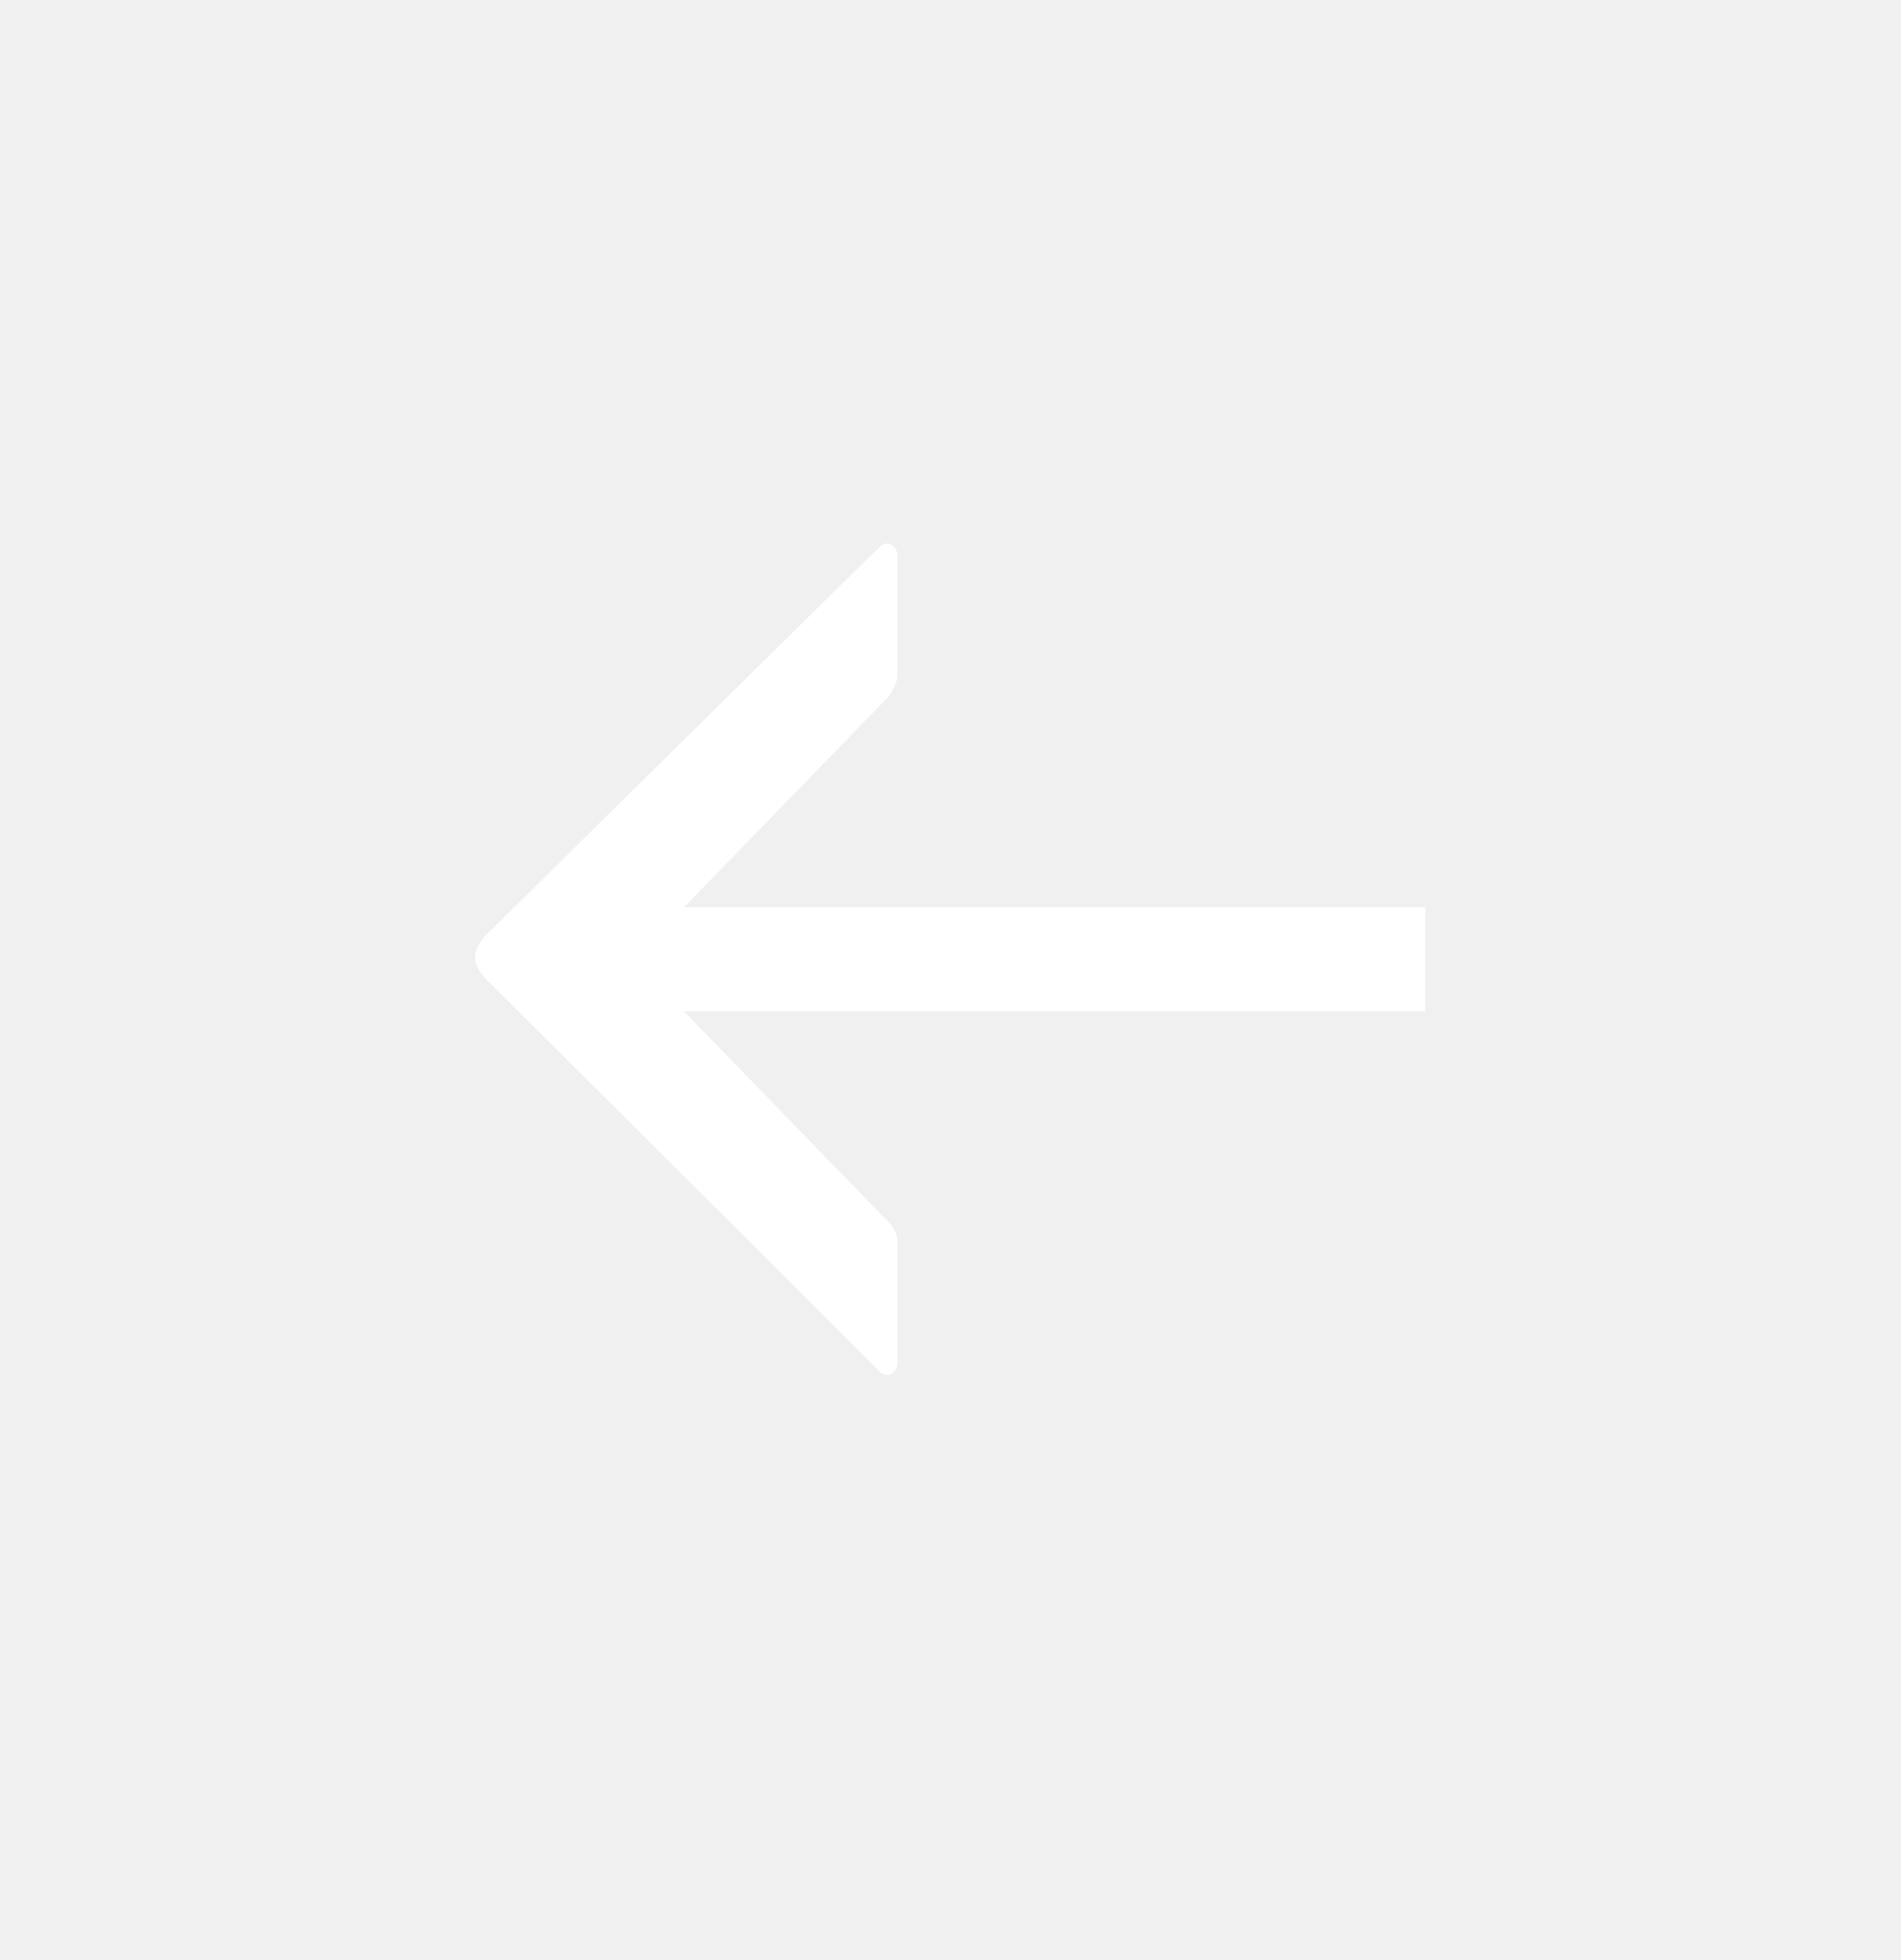
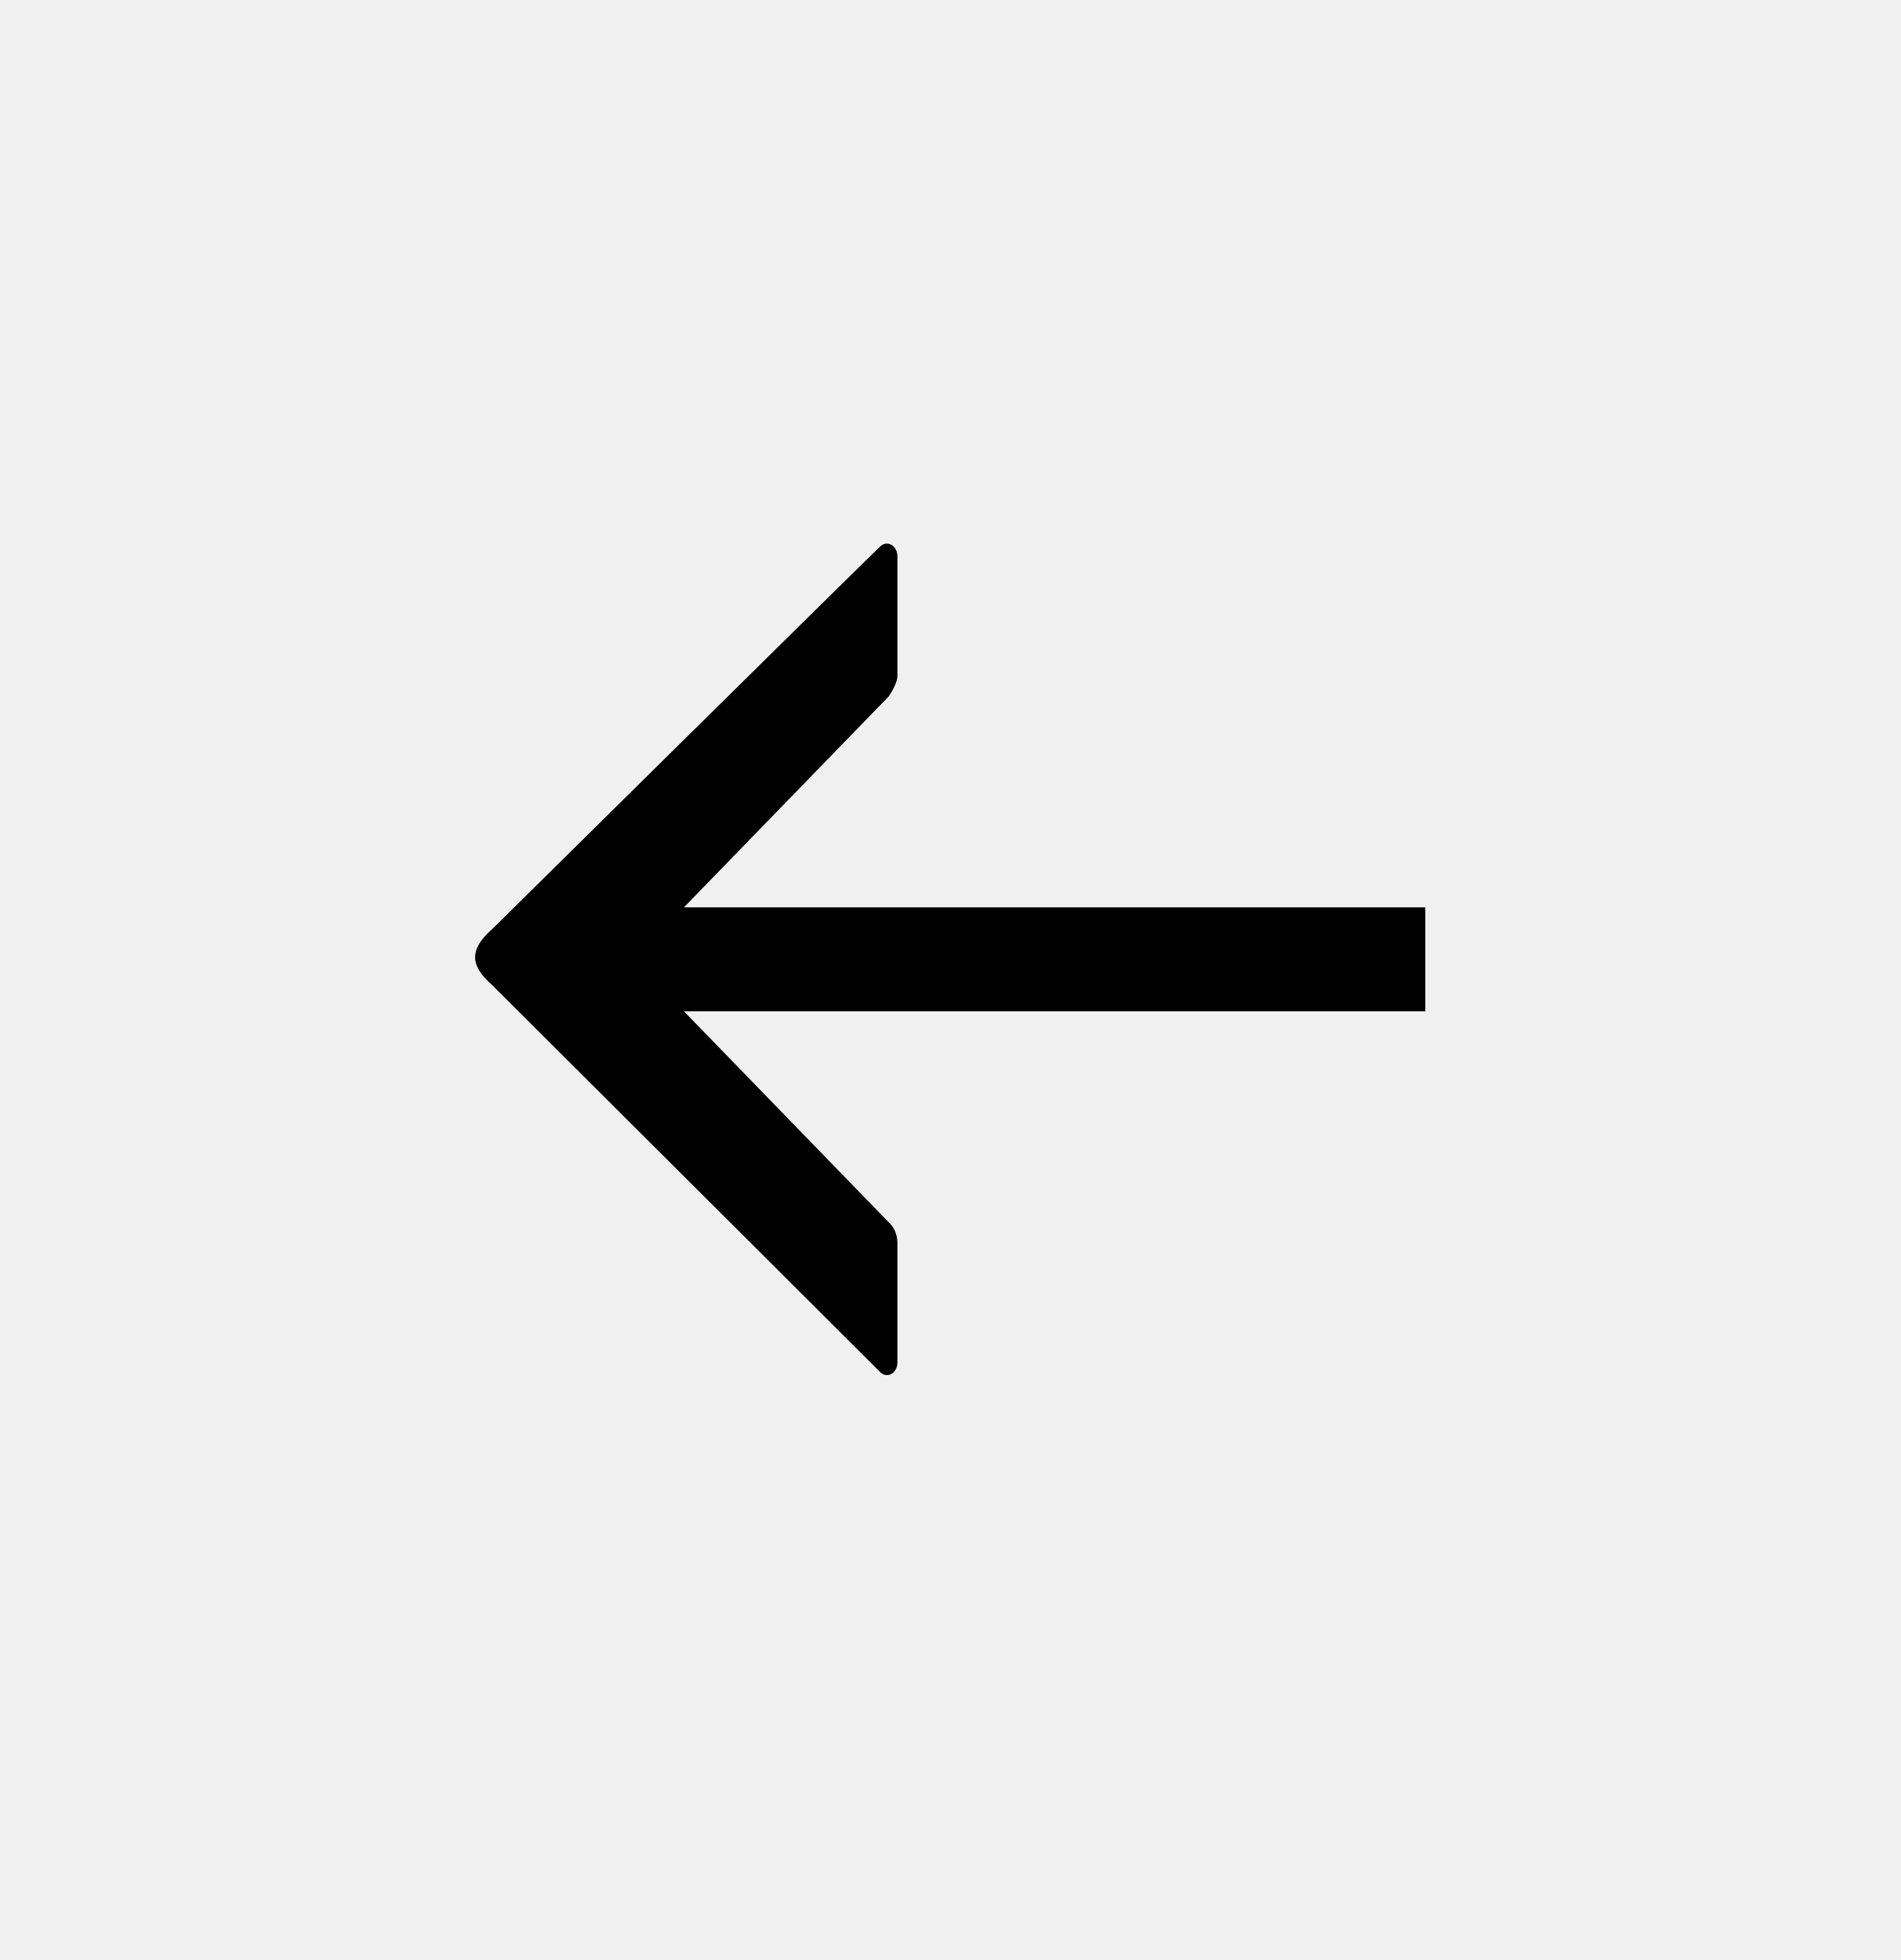
<svg xmlns="http://www.w3.org/2000/svg" width="32" height="33" viewBox="0 0 32 33" fill="none">
-   <path fill-rule="evenodd" clip-rule="evenodd" d="M15.111 20.927L15.111 22.938C15.111 23.113 14.947 23.215 14.83 23.11L8.292 16.59C7.903 16.249 7.903 15.982 8.292 15.639C8.292 15.639 14.713 9.295 14.83 9.193C14.947 9.091 15.111 9.193 15.111 9.367L15.111 11.379C15.111 11.516 14.965 11.725 14.965 11.725L11.516 15.277L24 15.277L24 17.027L11.516 17.027L14.965 20.58C15.056 20.661 15.111 20.79 15.111 20.927Z" fill="white" />
+   <path fill-rule="evenodd" clip-rule="evenodd" d="M15.111 20.927L15.111 22.938C15.111 23.113 14.947 23.215 14.83 23.11L8.292 16.59C7.903 16.249 7.903 15.982 8.292 15.639C8.292 15.639 14.713 9.295 14.83 9.193C14.947 9.091 15.111 9.193 15.111 9.367L15.111 11.379C15.111 11.516 14.965 11.725 14.965 11.725L11.516 15.277L24 15.277L24 17.027L11.516 17.027L14.965 20.58C15.056 20.661 15.111 20.79 15.111 20.927Z" fill="currentColor" />
</svg>
